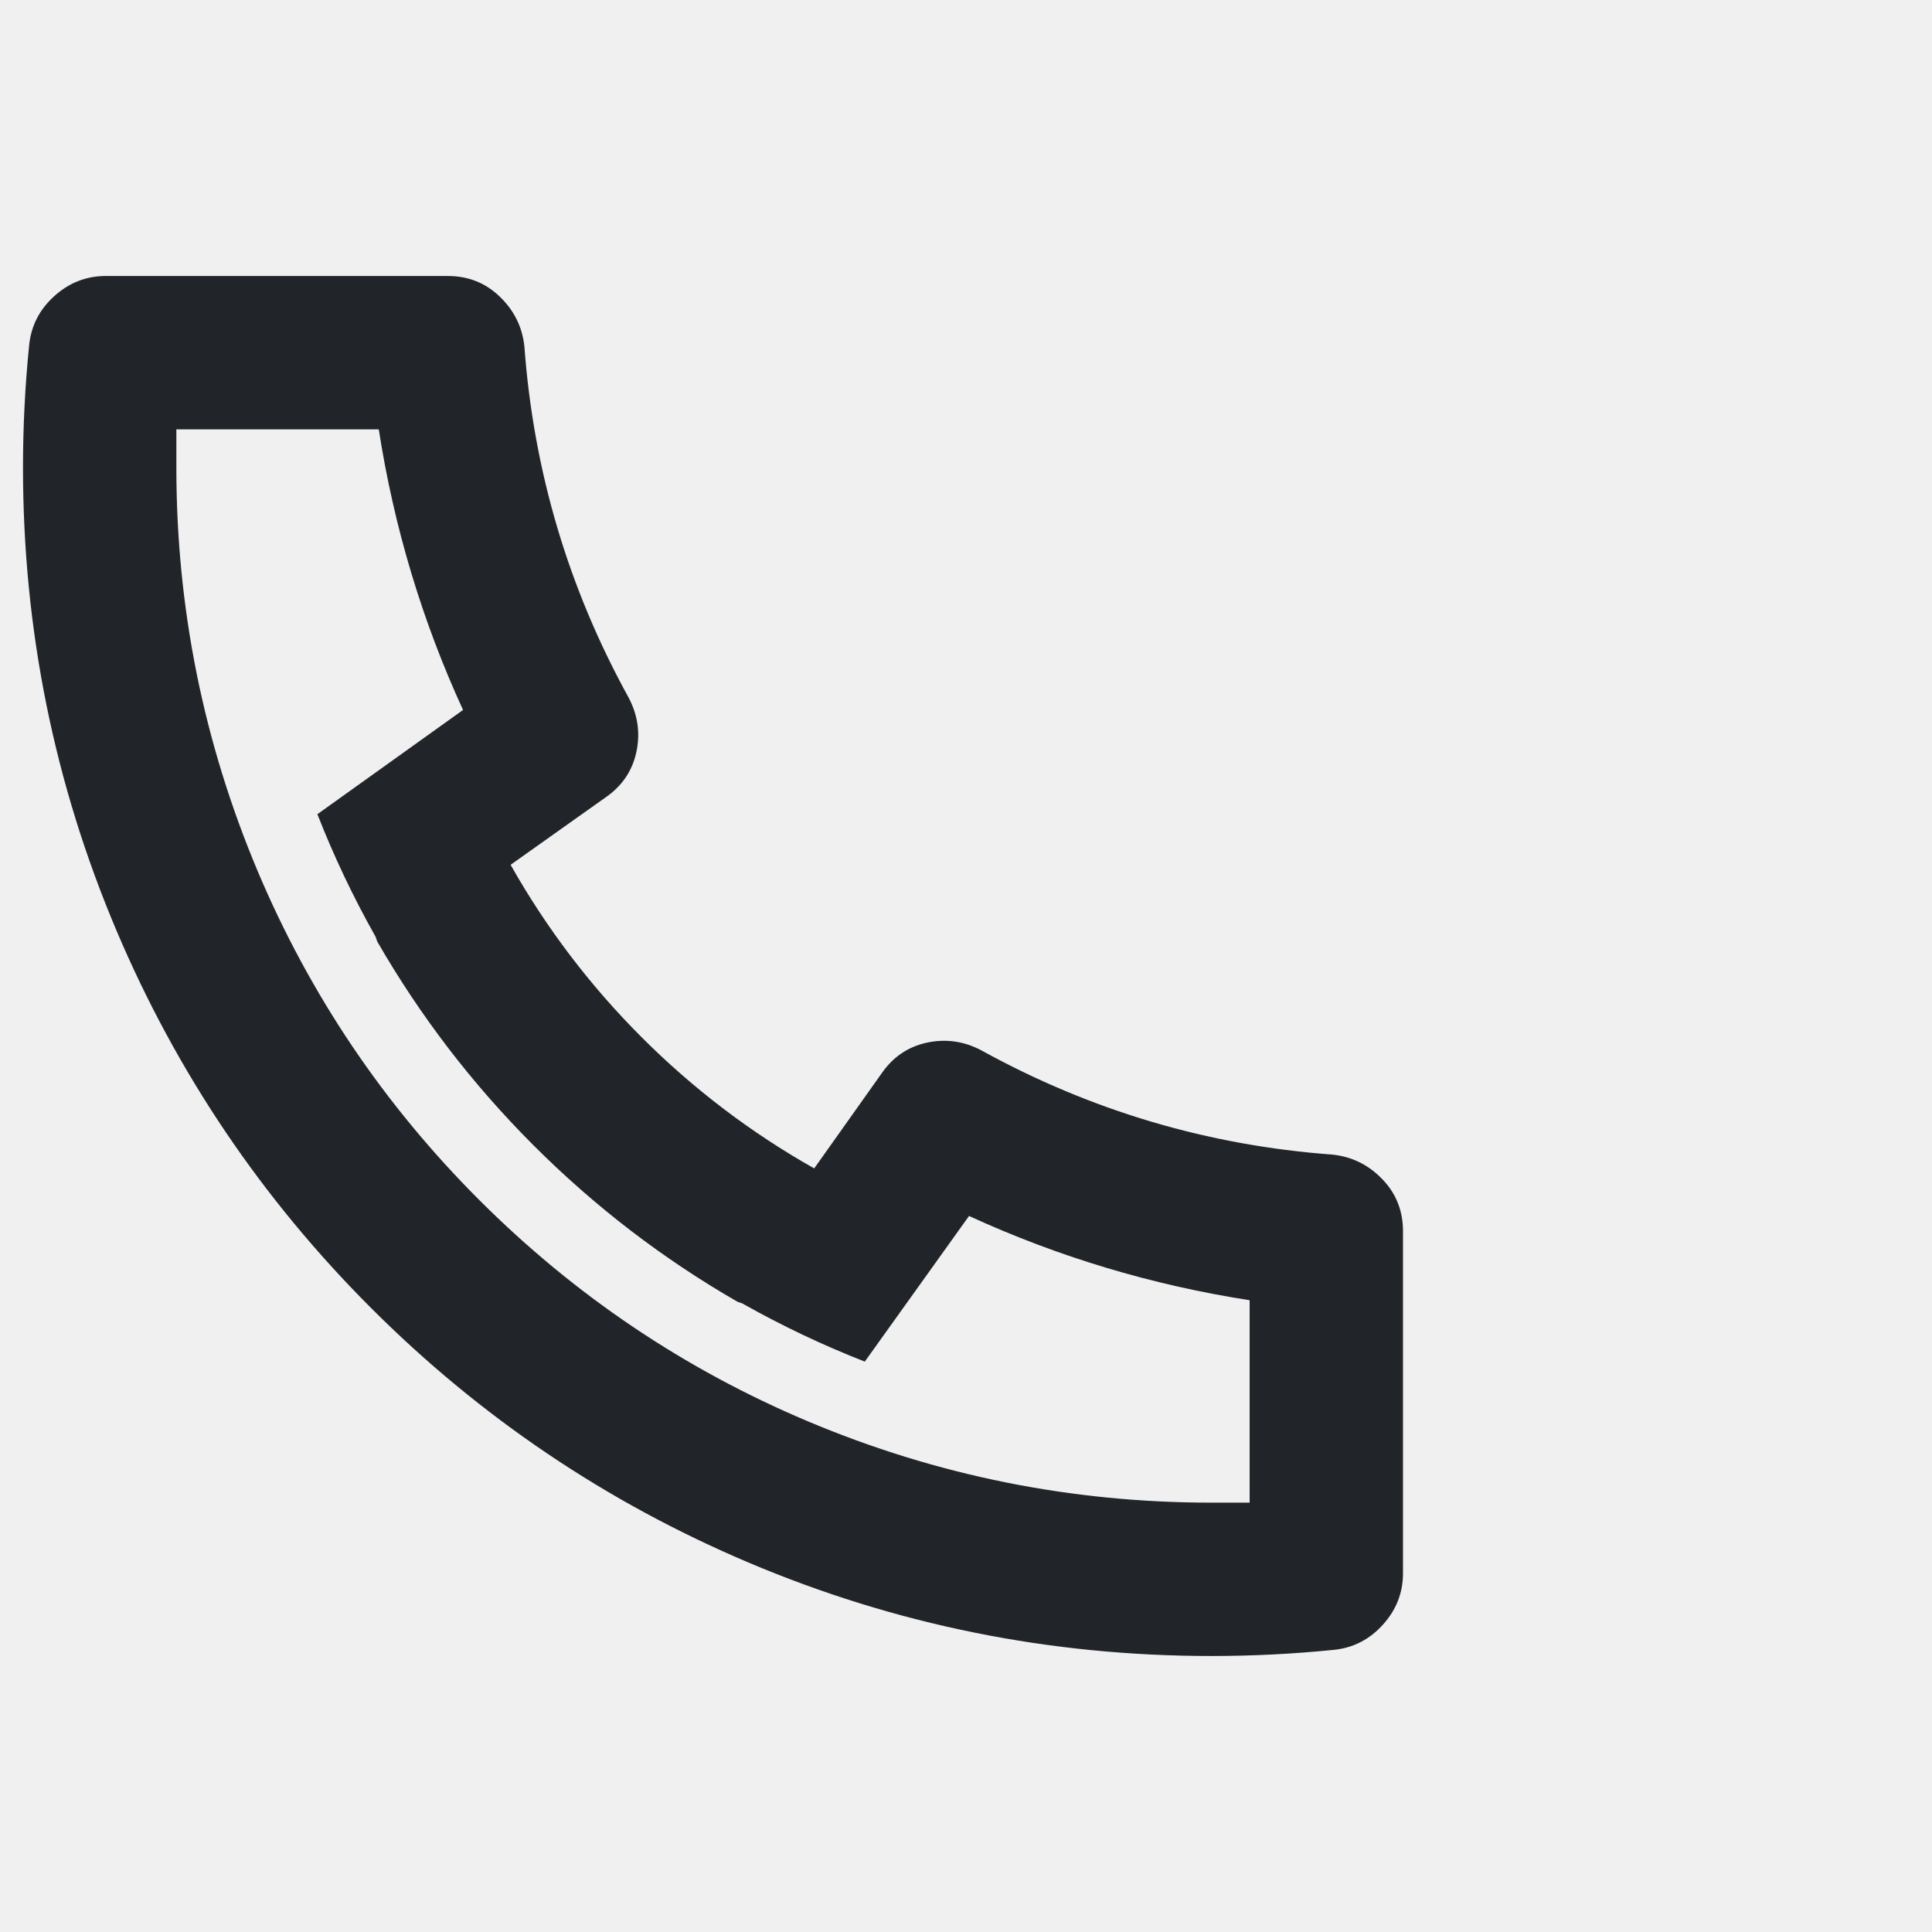
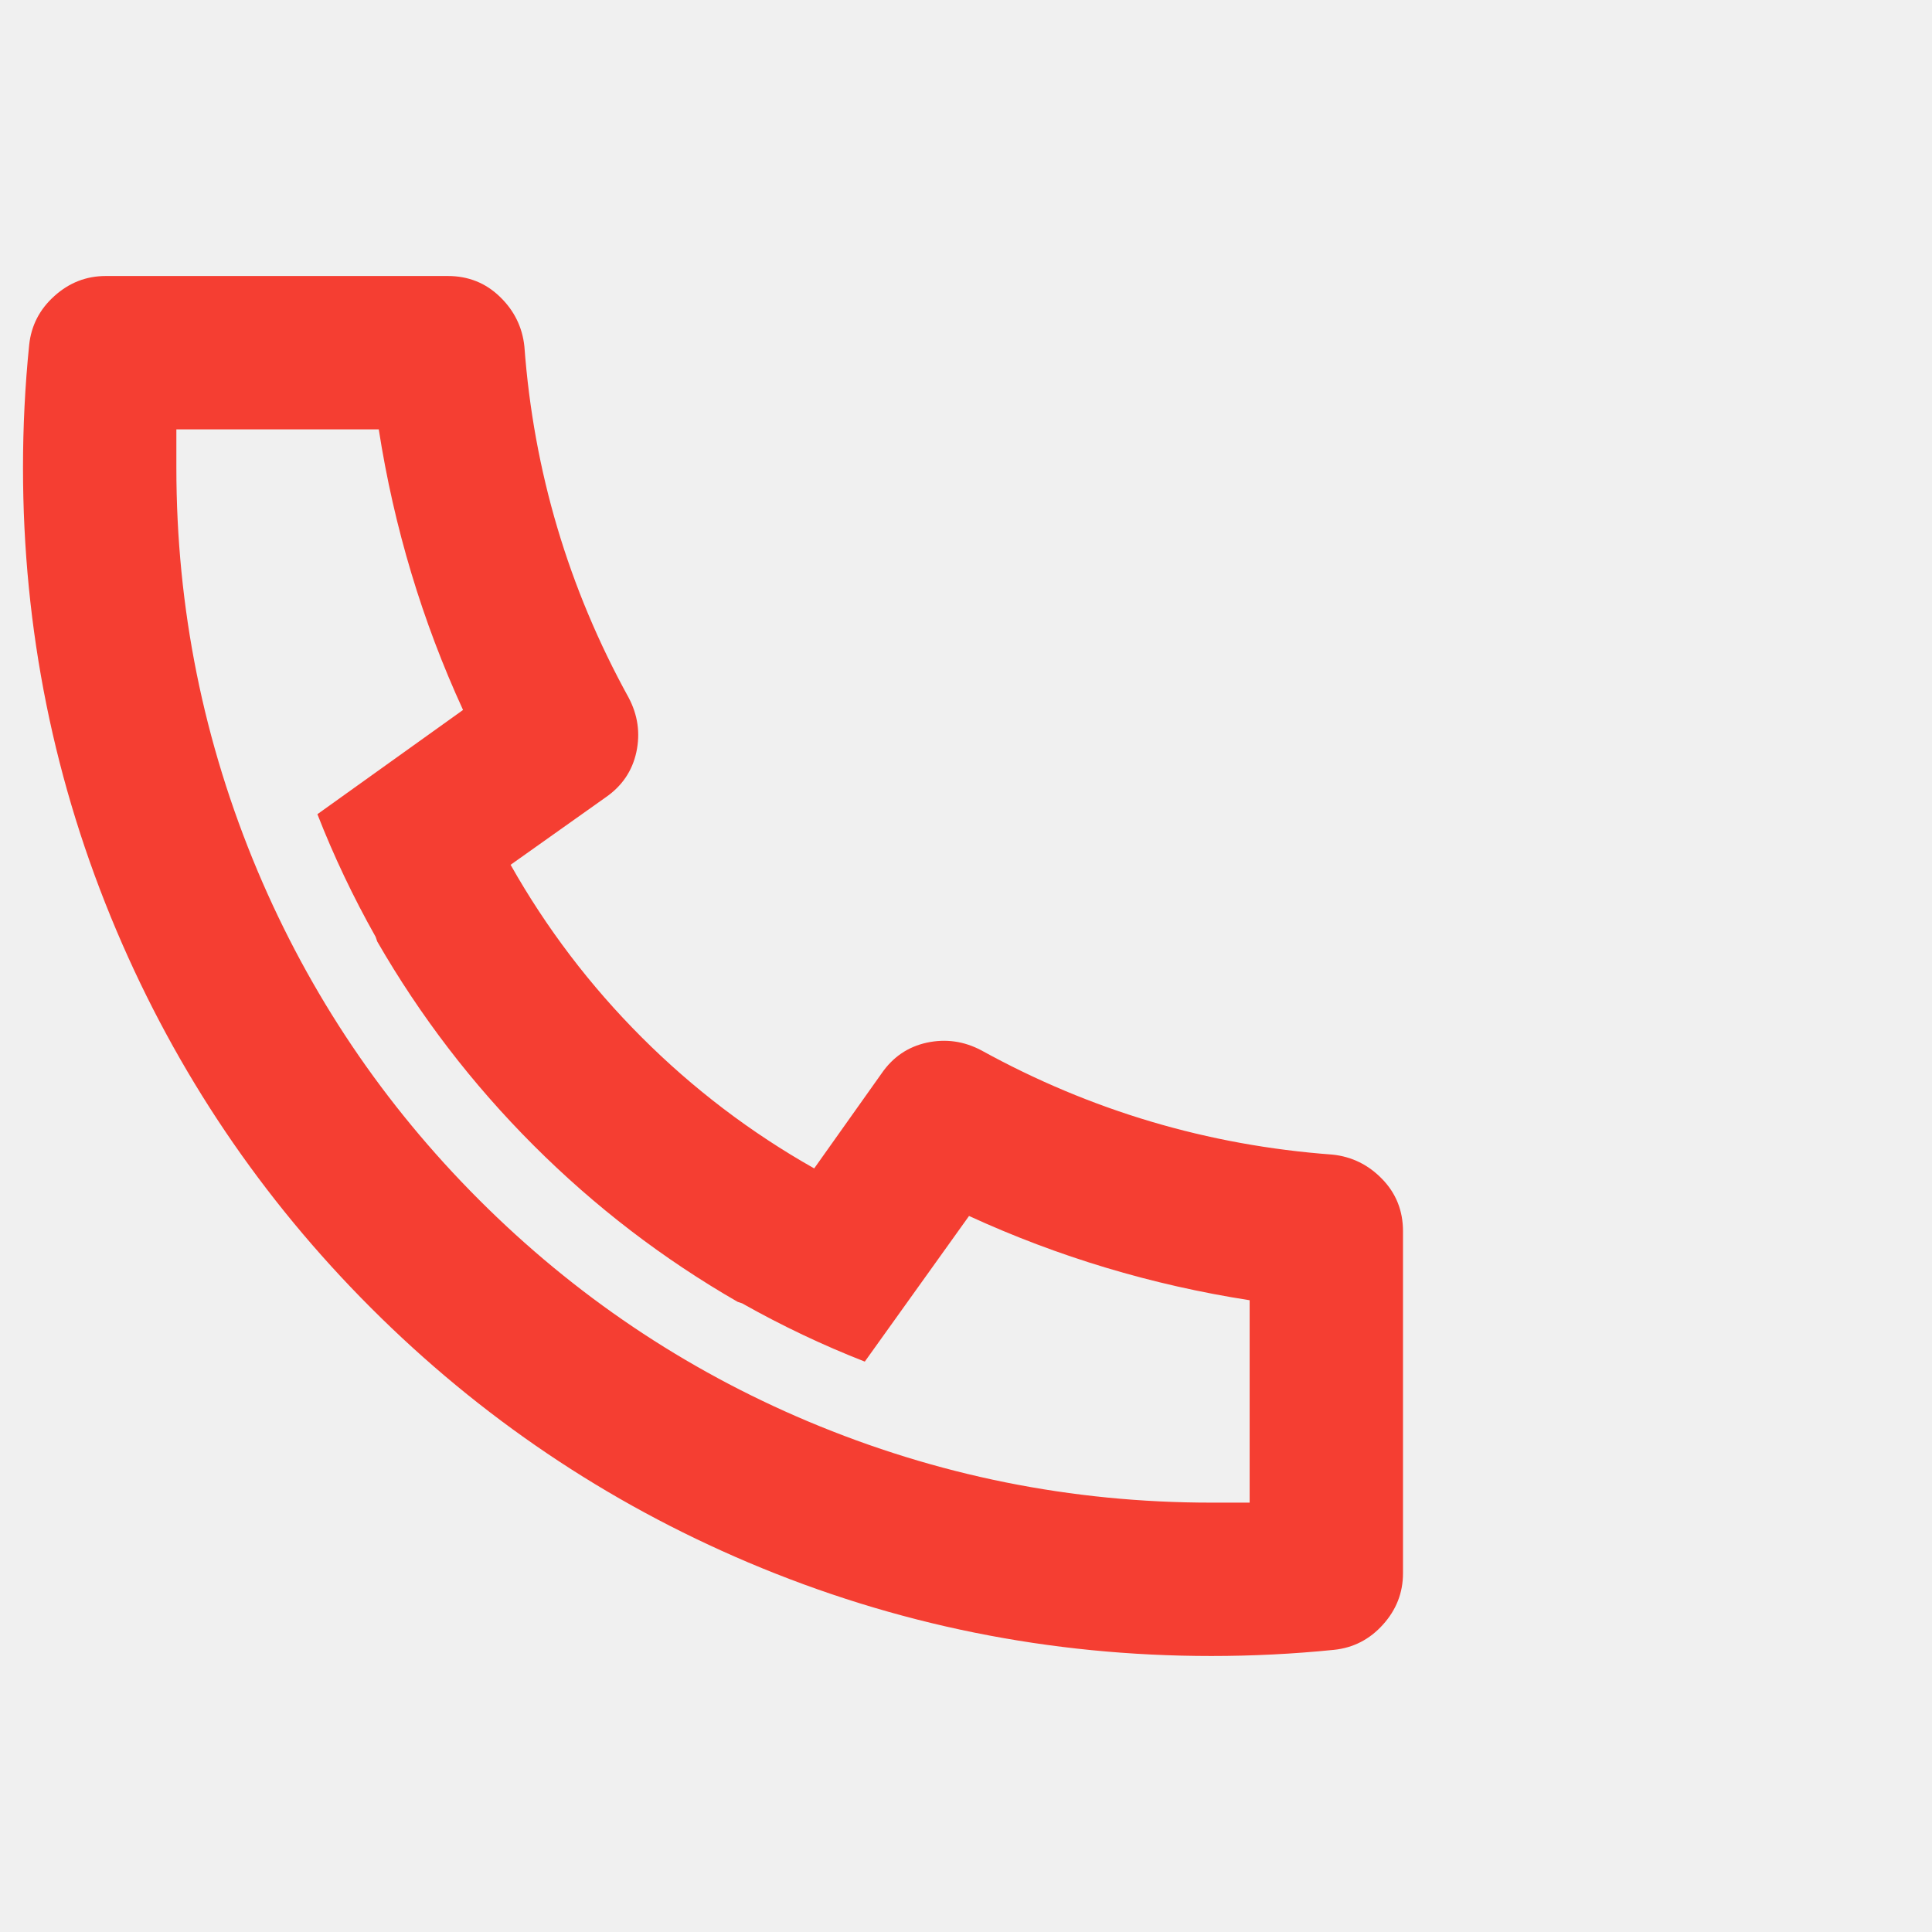
<svg xmlns="http://www.w3.org/2000/svg" width="21" height="21" viewBox="0 0 21 21" fill="none">
  <g clip-path="url(#clip0_12318_24476)">
-     <path d="M5.55 9.4C5.939 10.089 6.414 10.714 6.975 11.275C7.536 11.836 8.161 12.311 8.85 12.7L9.583 11.667C9.706 11.489 9.869 11.378 10.075 11.333C10.281 11.289 10.478 11.317 10.667 11.417C11.856 12.072 13.128 12.45 14.483 12.55C14.694 12.572 14.875 12.661 15.025 12.817C15.175 12.972 15.25 13.161 15.25 13.383V17.1C15.25 17.311 15.178 17.497 15.033 17.658C14.889 17.819 14.711 17.911 14.5 17.933C14.056 17.978 13.611 18 13.167 18C11.411 18 9.733 17.661 8.133 16.983C6.589 16.328 5.222 15.406 4.033 14.217C2.844 13.028 1.922 11.661 1.267 10.117C0.589 8.517 0.25 6.839 0.25 5.083C0.25 4.639 0.272 4.194 0.317 3.75C0.339 3.539 0.431 3.361 0.592 3.217C0.753 3.072 0.939 3 1.15 3H4.867C5.089 3 5.278 3.075 5.433 3.225C5.589 3.375 5.678 3.556 5.7 3.767C5.8 5.122 6.178 6.394 6.833 7.583C6.933 7.772 6.961 7.969 6.917 8.175C6.872 8.381 6.761 8.544 6.583 8.667L5.55 9.4ZM3.45 8.85L5.033 7.717C4.589 6.75 4.283 5.733 4.117 4.667H1.917V5.083C1.917 6.606 2.211 8.067 2.8 9.467C3.367 10.811 4.169 12.003 5.208 13.042C6.247 14.081 7.439 14.883 8.783 15.45C10.183 16.039 11.644 16.333 13.167 16.333H13.583V14.133C12.517 13.967 11.5 13.661 10.533 13.217L9.4 14.8C8.944 14.622 8.5 14.411 8.067 14.167L8.017 14.15C7.206 13.683 6.467 13.117 5.8 12.45C5.133 11.783 4.567 11.044 4.1 10.233L4.083 10.183C3.839 9.75 3.628 9.306 3.45 8.85Z" fill="#212529" />
+     <path d="M5.55 9.4C5.939 10.089 6.414 10.714 6.975 11.275C7.536 11.836 8.161 12.311 8.85 12.7L9.583 11.667C9.706 11.489 9.869 11.378 10.075 11.333C10.281 11.289 10.478 11.317 10.667 11.417C11.856 12.072 13.128 12.45 14.483 12.55C14.694 12.572 14.875 12.661 15.025 12.817C15.175 12.972 15.25 13.161 15.25 13.383V17.1C15.25 17.311 15.178 17.497 15.033 17.658C14.889 17.819 14.711 17.911 14.5 17.933C14.056 17.978 13.611 18 13.167 18C11.411 18 9.733 17.661 8.133 16.983C6.589 16.328 5.222 15.406 4.033 14.217C2.844 13.028 1.922 11.661 1.267 10.117C0.589 8.517 0.25 6.839 0.25 5.083C0.25 4.639 0.272 4.194 0.317 3.75C0.339 3.539 0.431 3.361 0.592 3.217C0.753 3.072 0.939 3 1.15 3H4.867C5.089 3 5.278 3.075 5.433 3.225C5.589 3.375 5.678 3.556 5.7 3.767C5.8 5.122 6.178 6.394 6.833 7.583C6.933 7.772 6.961 7.969 6.917 8.175C6.872 8.381 6.761 8.544 6.583 8.667L5.55 9.4ZM3.45 8.85L5.033 7.717C4.589 6.75 4.283 5.733 4.117 4.667H1.917V5.083C1.917 6.606 2.211 8.067 2.8 9.467C3.367 10.811 4.169 12.003 5.208 13.042C6.247 14.081 7.439 14.883 8.783 15.45C10.183 16.039 11.644 16.333 13.167 16.333H13.583V14.133C12.517 13.967 11.5 13.661 10.533 13.217L9.4 14.8C8.944 14.622 8.5 14.411 8.067 14.167L8.017 14.15C7.206 13.683 6.467 13.117 5.8 12.45C5.133 11.783 4.567 11.044 4.1 10.233L4.083 10.183C3.839 9.75 3.628 9.306 3.45 8.85Z" fill="#F53E32" />
  </g>
  <defs>
    <clipPath id="clip0_12318_24476">
      <rect width="20.48" height="20" fill="white" transform="matrix(1 0 0 -1 0.25 20.5)" />
    </clipPath>
  </defs>
</svg>
